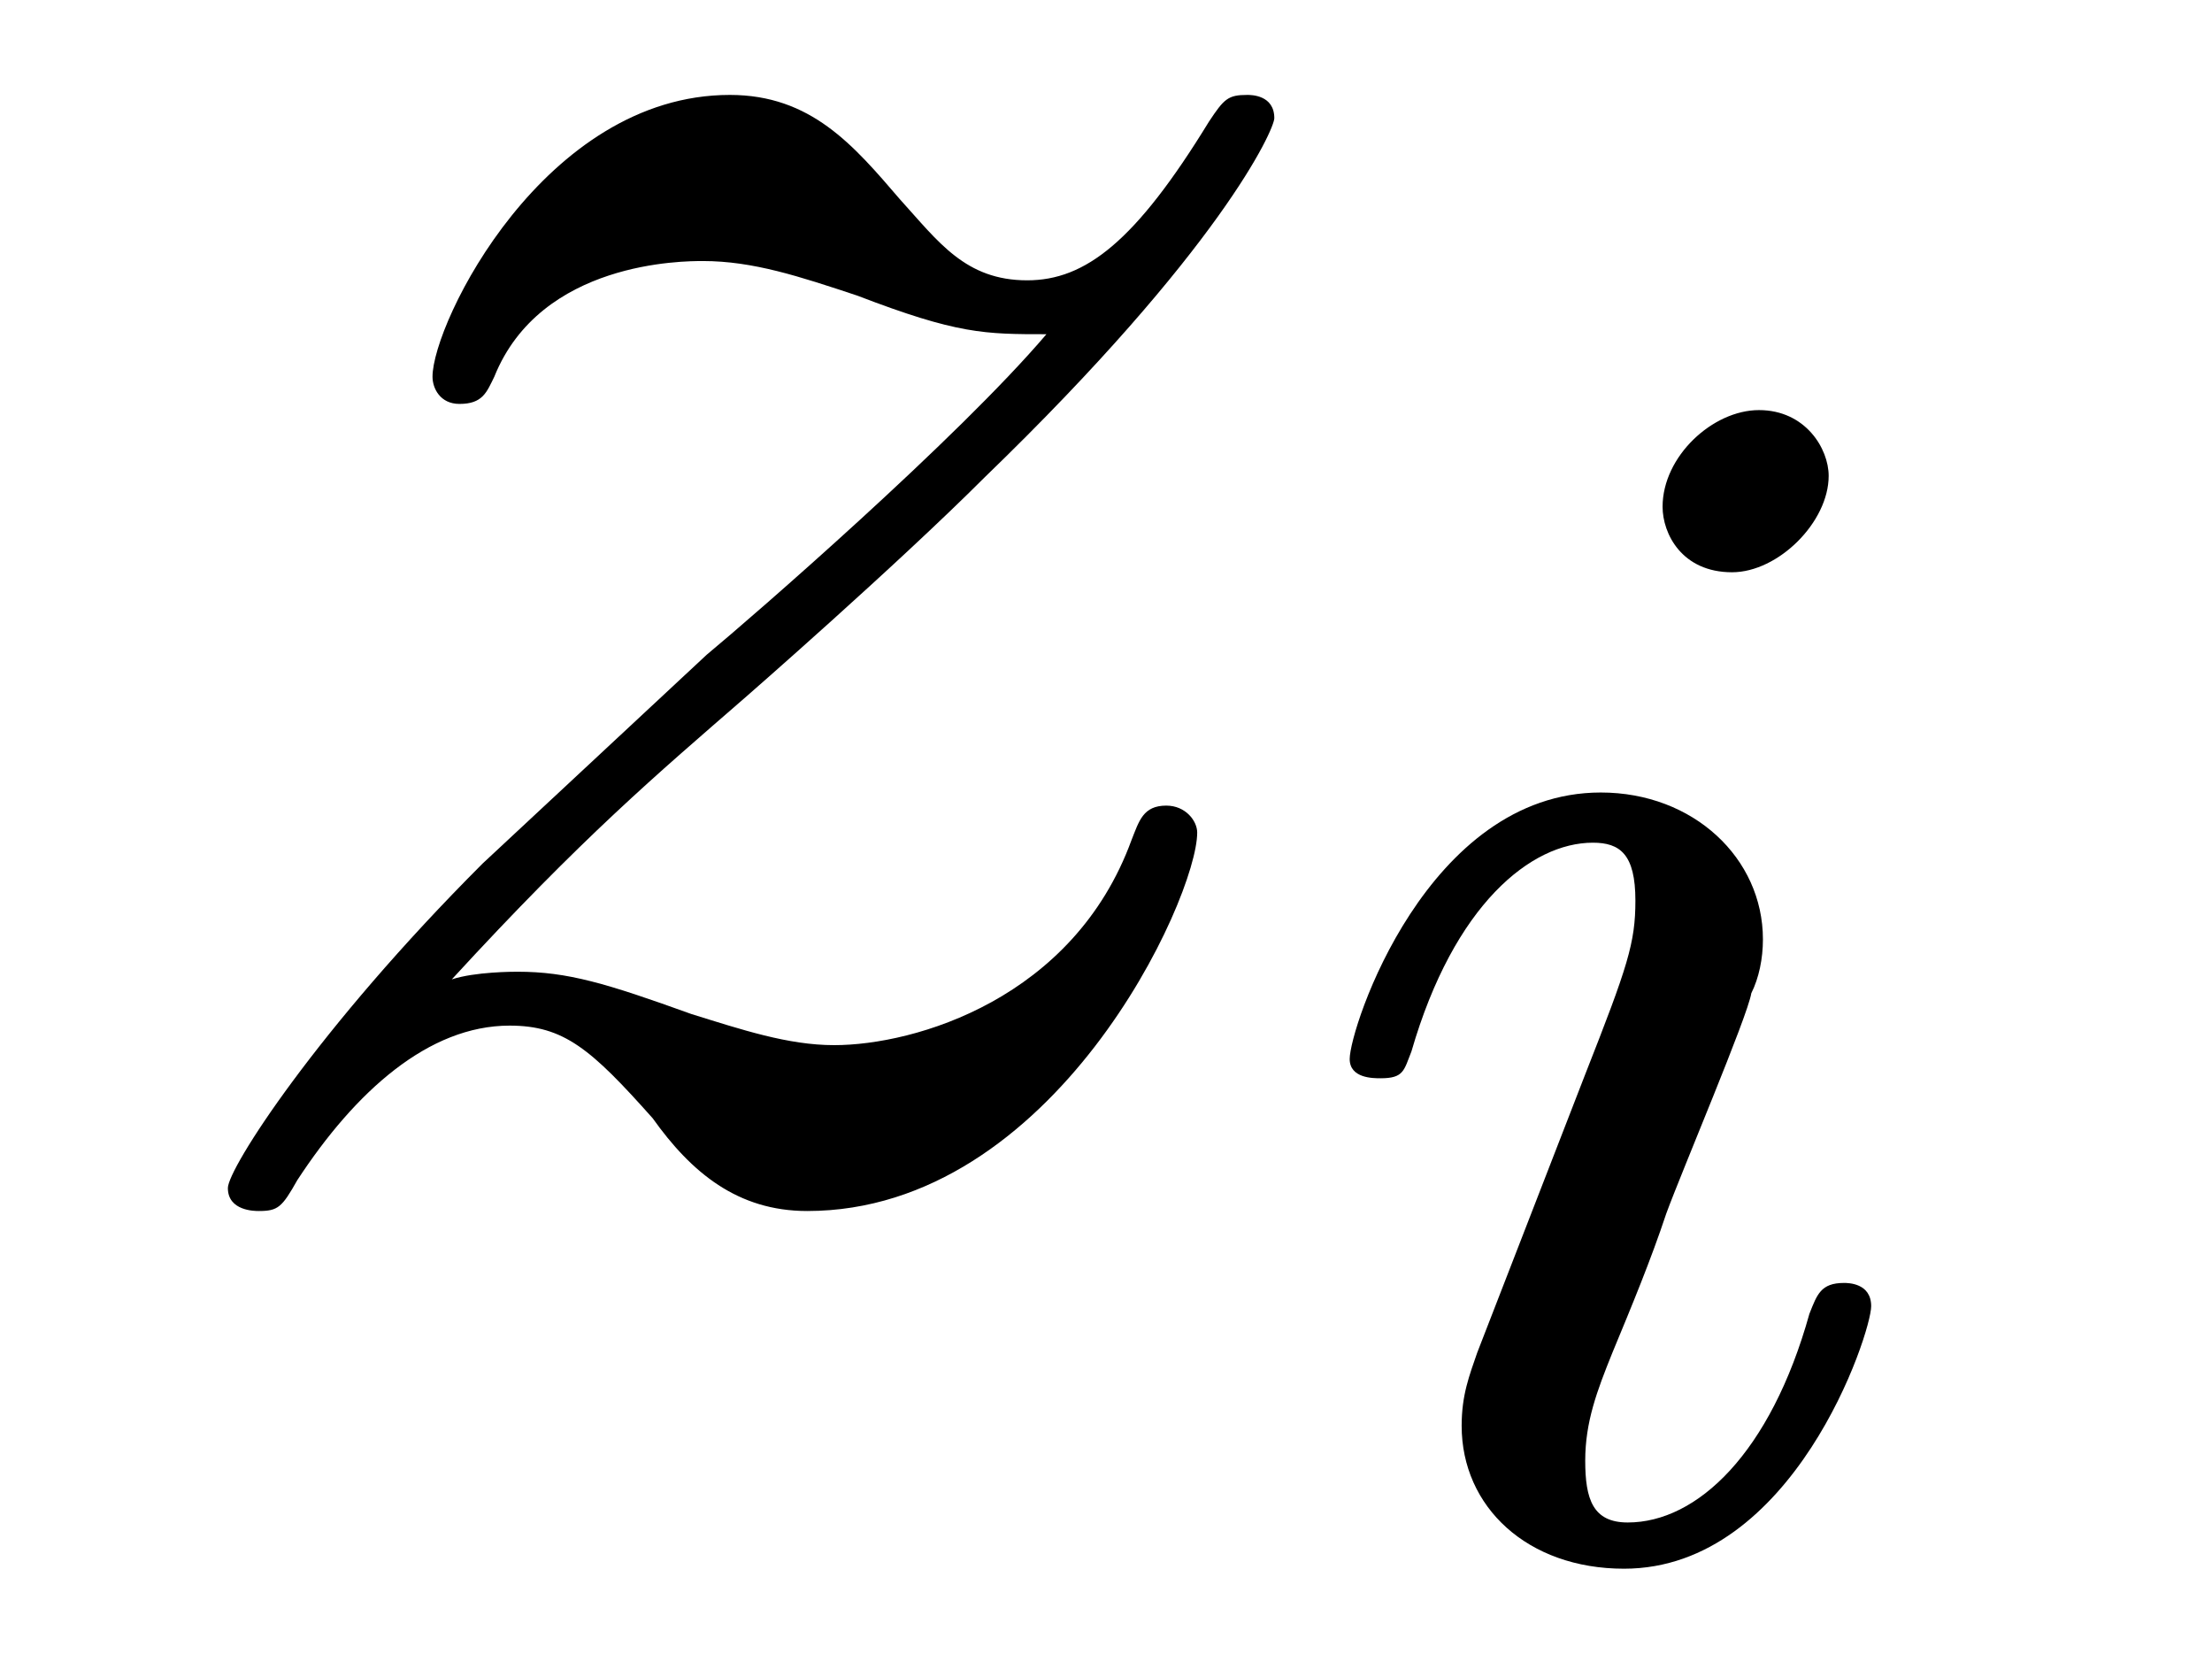
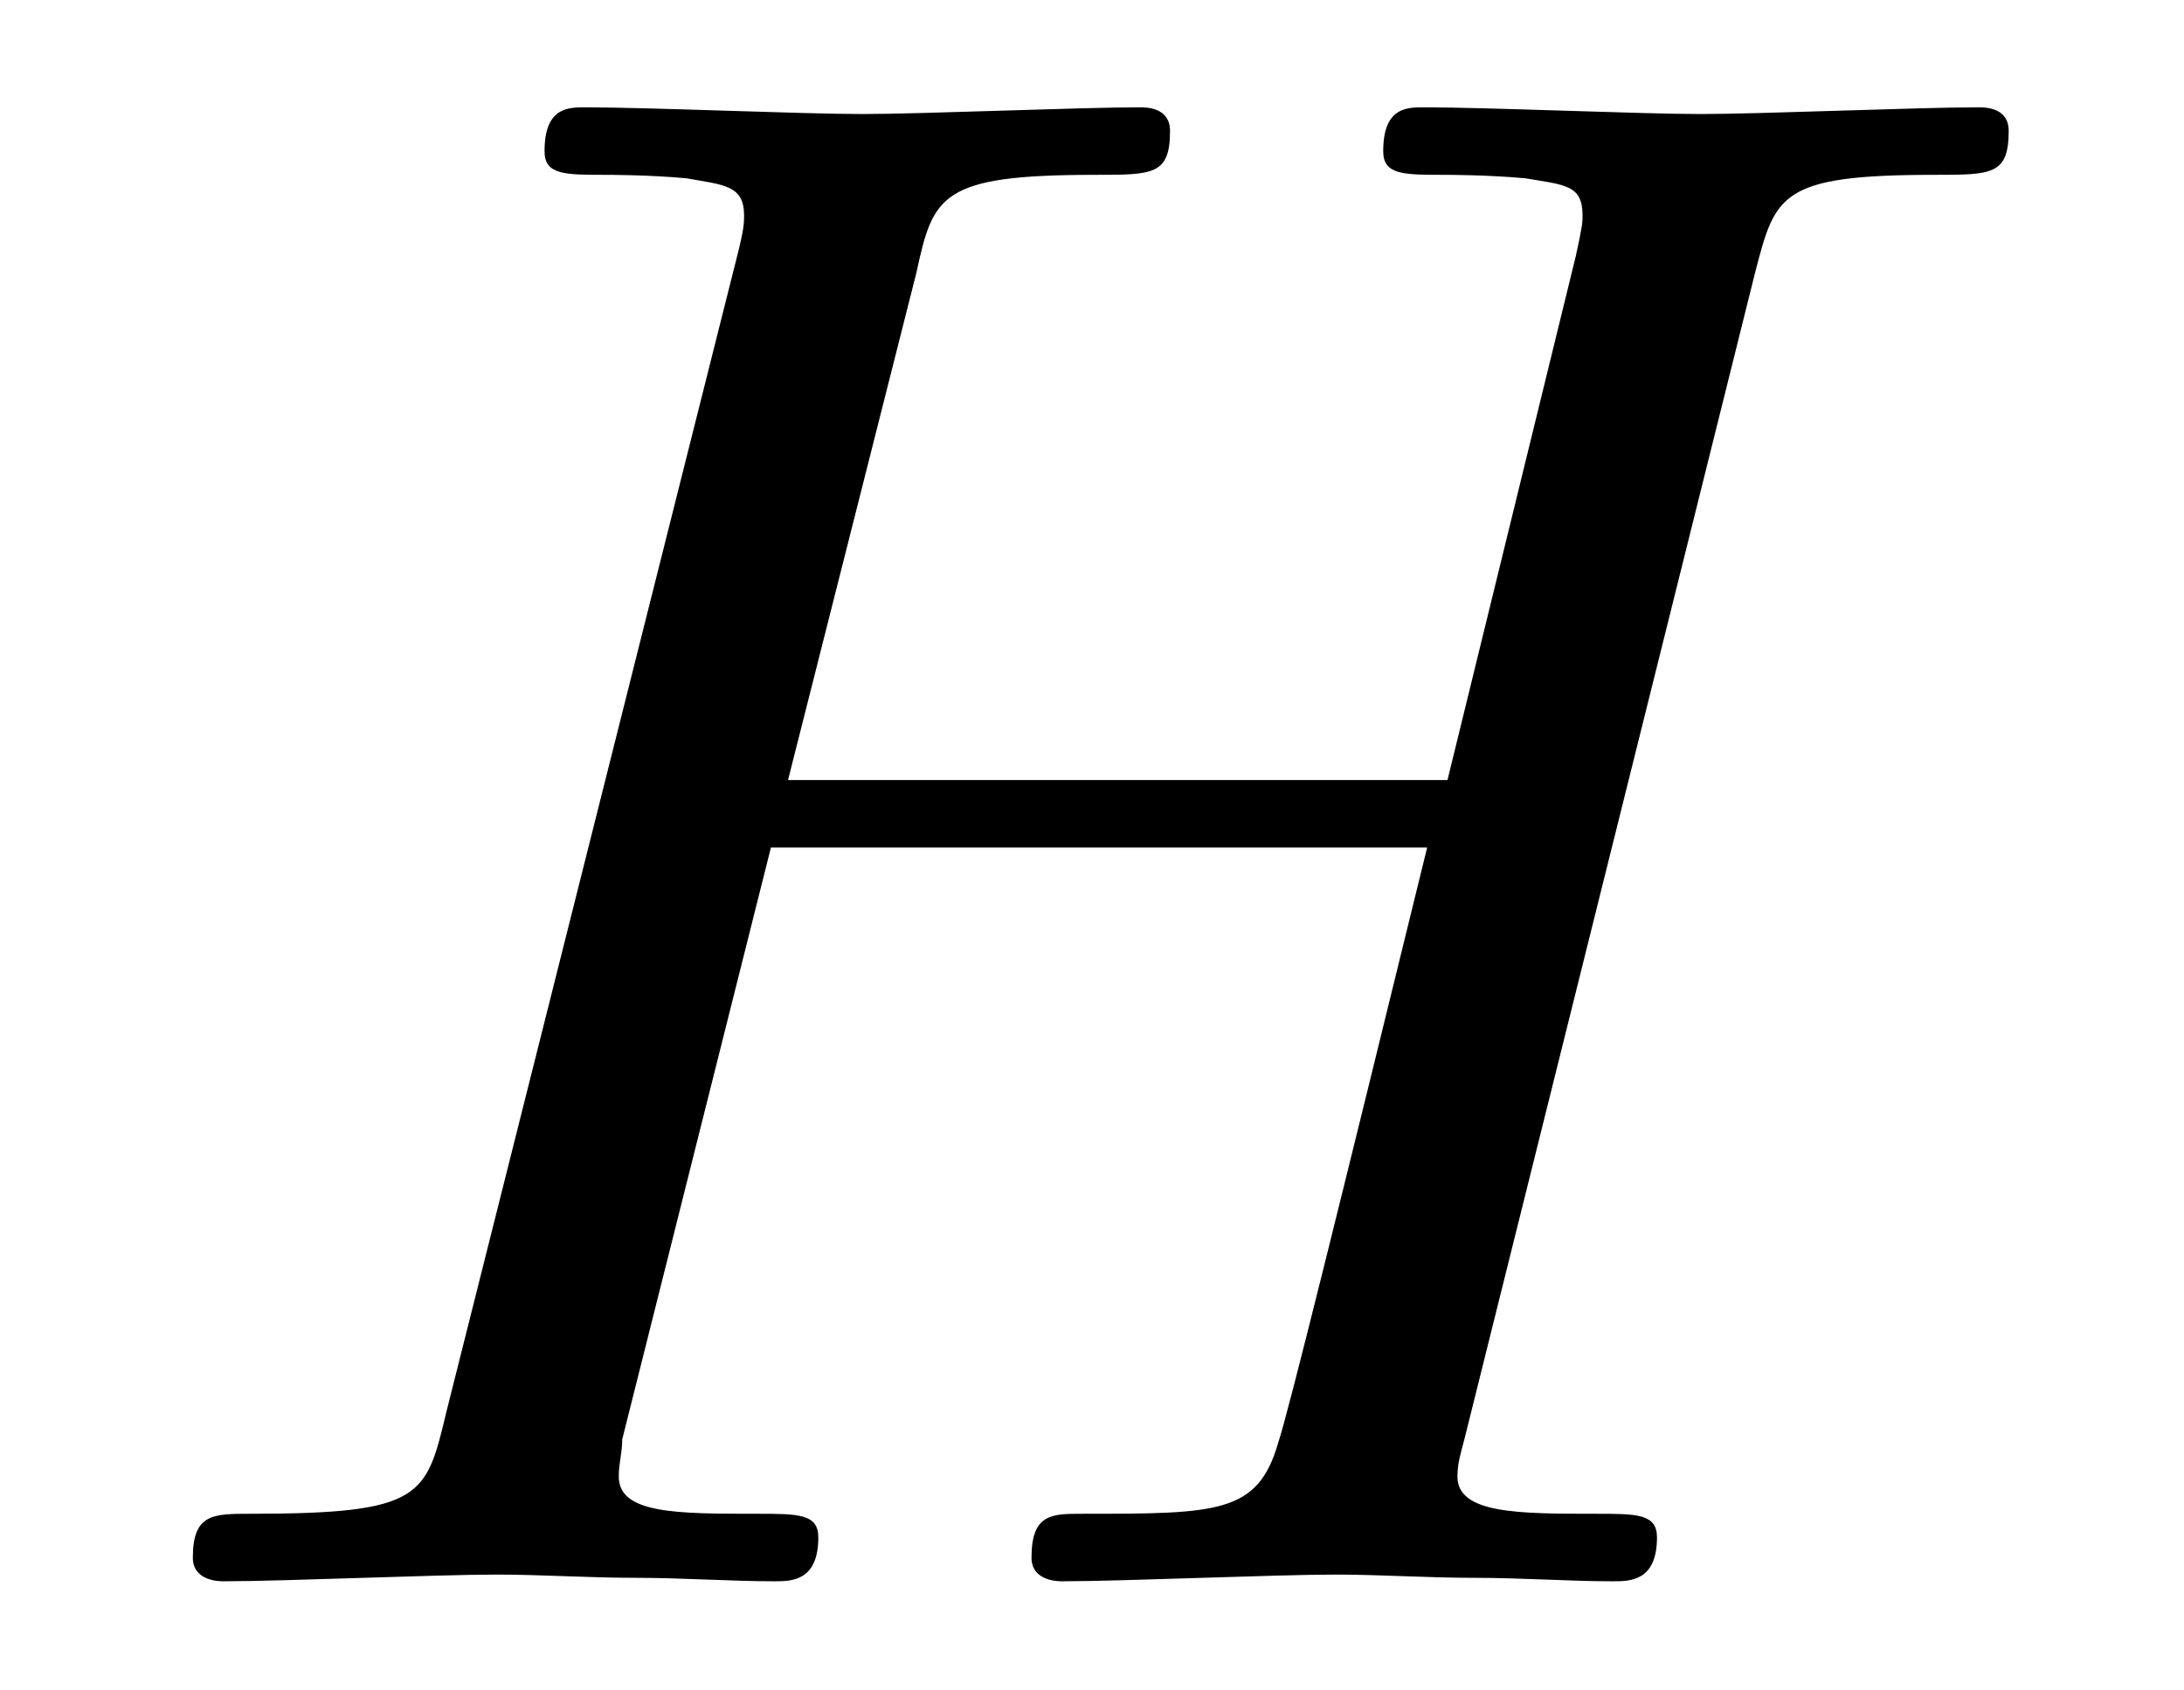
- <svg xmlns="http://www.w3.org/2000/svg" xmlns:xlink="http://www.w3.org/1999/xlink" viewBox="0 0 8.95 6.784">
+ <svg xmlns="http://www.w3.org/2000/svg" xmlns:xlink="http://www.w3.org/1999/xlink" viewBox="0 0 10.091 7.808">
  <defs>
    <g>
      <g id="glyph-0-0">
-         <path d="M 1.328 -0.828 C 1.859 -1.406 2.156 -1.656 2.516 -1.969 C 2.516 -1.969 3.125 -2.5 3.484 -2.859 C 4.438 -3.781 4.656 -4.266 4.656 -4.312 C 4.656 -4.406 4.562 -4.406 4.547 -4.406 C 4.469 -4.406 4.453 -4.391 4.391 -4.297 C 4.094 -3.812 3.891 -3.656 3.656 -3.656 C 3.406 -3.656 3.297 -3.812 3.141 -3.984 C 2.953 -4.203 2.781 -4.406 2.453 -4.406 C 1.703 -4.406 1.25 -3.484 1.25 -3.266 C 1.25 -3.219 1.281 -3.156 1.359 -3.156 C 1.453 -3.156 1.469 -3.203 1.5 -3.266 C 1.688 -3.734 2.266 -3.734 2.344 -3.734 C 2.547 -3.734 2.734 -3.672 2.969 -3.594 C 3.375 -3.438 3.484 -3.438 3.734 -3.438 C 3.375 -3.016 2.547 -2.297 2.359 -2.141 L 1.453 -1.297 C 0.781 -0.625 0.422 -0.062 0.422 0.016 C 0.422 0.109 0.531 0.109 0.547 0.109 C 0.625 0.109 0.641 0.094 0.703 -0.016 C 0.938 -0.375 1.234 -0.641 1.562 -0.641 C 1.781 -0.641 1.891 -0.547 2.141 -0.266 C 2.297 -0.047 2.484 0.109 2.766 0.109 C 3.766 0.109 4.344 -1.156 4.344 -1.422 C 4.344 -1.469 4.297 -1.531 4.219 -1.531 C 4.125 -1.531 4.109 -1.469 4.078 -1.391 C 3.844 -0.75 3.203 -0.562 2.875 -0.562 C 2.688 -0.562 2.5 -0.625 2.297 -0.688 C 1.953 -0.812 1.797 -0.859 1.594 -0.859 C 1.578 -0.859 1.422 -0.859 1.328 -0.828 Z M 1.328 -0.828 " />
-       </g>
-       <g id="glyph-1-0">
-         <path d="M 2.266 -4.359 C 2.266 -4.469 2.172 -4.625 1.984 -4.625 C 1.797 -4.625 1.594 -4.438 1.594 -4.234 C 1.594 -4.125 1.672 -3.969 1.875 -3.969 C 2.062 -3.969 2.266 -4.172 2.266 -4.359 Z M 0.844 -0.812 C 0.812 -0.719 0.781 -0.641 0.781 -0.516 C 0.781 -0.188 1.047 0.062 1.438 0.062 C 2.125 0.062 2.438 -0.891 2.438 -1 C 2.438 -1.094 2.344 -1.094 2.328 -1.094 C 2.234 -1.094 2.219 -1.047 2.188 -0.969 C 2.031 -0.406 1.734 -0.125 1.453 -0.125 C 1.312 -0.125 1.281 -0.219 1.281 -0.375 C 1.281 -0.531 1.328 -0.656 1.391 -0.812 C 1.469 -1 1.547 -1.188 1.609 -1.375 C 1.672 -1.547 1.938 -2.172 1.953 -2.266 C 1.984 -2.328 2 -2.406 2 -2.484 C 2 -2.812 1.719 -3.078 1.344 -3.078 C 0.641 -3.078 0.328 -2.125 0.328 -2 C 0.328 -1.922 0.422 -1.922 0.453 -1.922 C 0.547 -1.922 0.547 -1.953 0.578 -2.031 C 0.75 -2.625 1.062 -2.875 1.312 -2.875 C 1.422 -2.875 1.484 -2.828 1.484 -2.641 C 1.484 -2.469 1.453 -2.375 1.281 -1.938 Z M 0.844 -0.812 " />
+         <path d="M 7.609 -6.047 C 7.703 -6.406 7.719 -6.5 8.438 -6.5 C 8.703 -6.5 8.781 -6.5 8.781 -6.703 C 8.781 -6.812 8.672 -6.812 8.641 -6.812 C 8.359 -6.812 7.641 -6.781 7.359 -6.781 C 7.078 -6.781 6.375 -6.812 6.078 -6.812 C 6 -6.812 5.891 -6.812 5.891 -6.609 C 5.891 -6.5 5.984 -6.5 6.172 -6.5 C 6.188 -6.5 6.375 -6.5 6.547 -6.484 C 6.734 -6.453 6.812 -6.453 6.812 -6.312 C 6.812 -6.281 6.812 -6.266 6.781 -6.125 L 6.188 -3.703 L 3.141 -3.703 L 3.734 -6.047 C 3.812 -6.406 3.844 -6.5 4.562 -6.5 C 4.828 -6.5 4.906 -6.5 4.906 -6.703 C 4.906 -6.812 4.797 -6.812 4.766 -6.812 C 4.484 -6.812 3.766 -6.781 3.484 -6.781 C 3.203 -6.781 2.5 -6.812 2.203 -6.812 C 2.125 -6.812 2.016 -6.812 2.016 -6.609 C 2.016 -6.5 2.109 -6.5 2.297 -6.5 C 2.312 -6.5 2.5 -6.5 2.672 -6.484 C 2.844 -6.453 2.938 -6.453 2.938 -6.312 C 2.938 -6.281 2.938 -6.25 2.906 -6.125 L 1.562 -0.781 C 1.469 -0.391 1.453 -0.312 0.656 -0.312 C 0.484 -0.312 0.391 -0.312 0.391 -0.109 C 0.391 0 0.516 0 0.531 0 C 0.812 0 1.516 -0.031 1.797 -0.031 C 2 -0.031 2.219 -0.016 2.438 -0.016 C 2.656 -0.016 2.875 0 3.078 0 C 3.156 0 3.281 0 3.281 -0.203 C 3.281 -0.312 3.188 -0.312 3 -0.312 C 2.625 -0.312 2.359 -0.312 2.359 -0.484 C 2.359 -0.547 2.375 -0.594 2.375 -0.656 L 3.062 -3.391 L 6.094 -3.391 C 5.688 -1.734 5.453 -0.781 5.406 -0.641 C 5.312 -0.312 5.125 -0.312 4.5 -0.312 C 4.359 -0.312 4.266 -0.312 4.266 -0.109 C 4.266 0 4.391 0 4.406 0 C 4.688 0 5.391 -0.031 5.672 -0.031 C 5.875 -0.031 6.094 -0.016 6.312 -0.016 C 6.531 -0.016 6.75 0 6.953 0 C 7.031 0 7.156 0 7.156 -0.203 C 7.156 -0.312 7.062 -0.312 6.875 -0.312 C 6.516 -0.312 6.234 -0.312 6.234 -0.484 C 6.234 -0.547 6.25 -0.594 6.266 -0.656 Z M 7.609 -6.047 " />
      </g>
    </g>
    <clipPath id="clip-0">
-       <path clip-rule="nonzero" d="M 5 1 L 8 1 L 8 6.785 L 5 6.785 Z M 5 1 " />
+       <path clip-rule="nonzero" d="M 0 0 L 10 0 L 10 7.809 L 0 7.809 Z M 0 0 " />
    </clipPath>
  </defs>
-   <g fill="rgb(0%, 0%, 0%)" fill-opacity="1">
-     <use xlink:href="#glyph-0-0" x="0.5" y="4.79" />
-   </g>
  <g clip-path="url(#clip-0)">
    <g fill="rgb(0%, 0%, 0%)" fill-opacity="1">
-       <use xlink:href="#glyph-1-0" x="5.133" y="6.284" />
+       <use xlink:href="#glyph-0-0" x="0.5" y="7.308" />
    </g>
  </g>
</svg>
